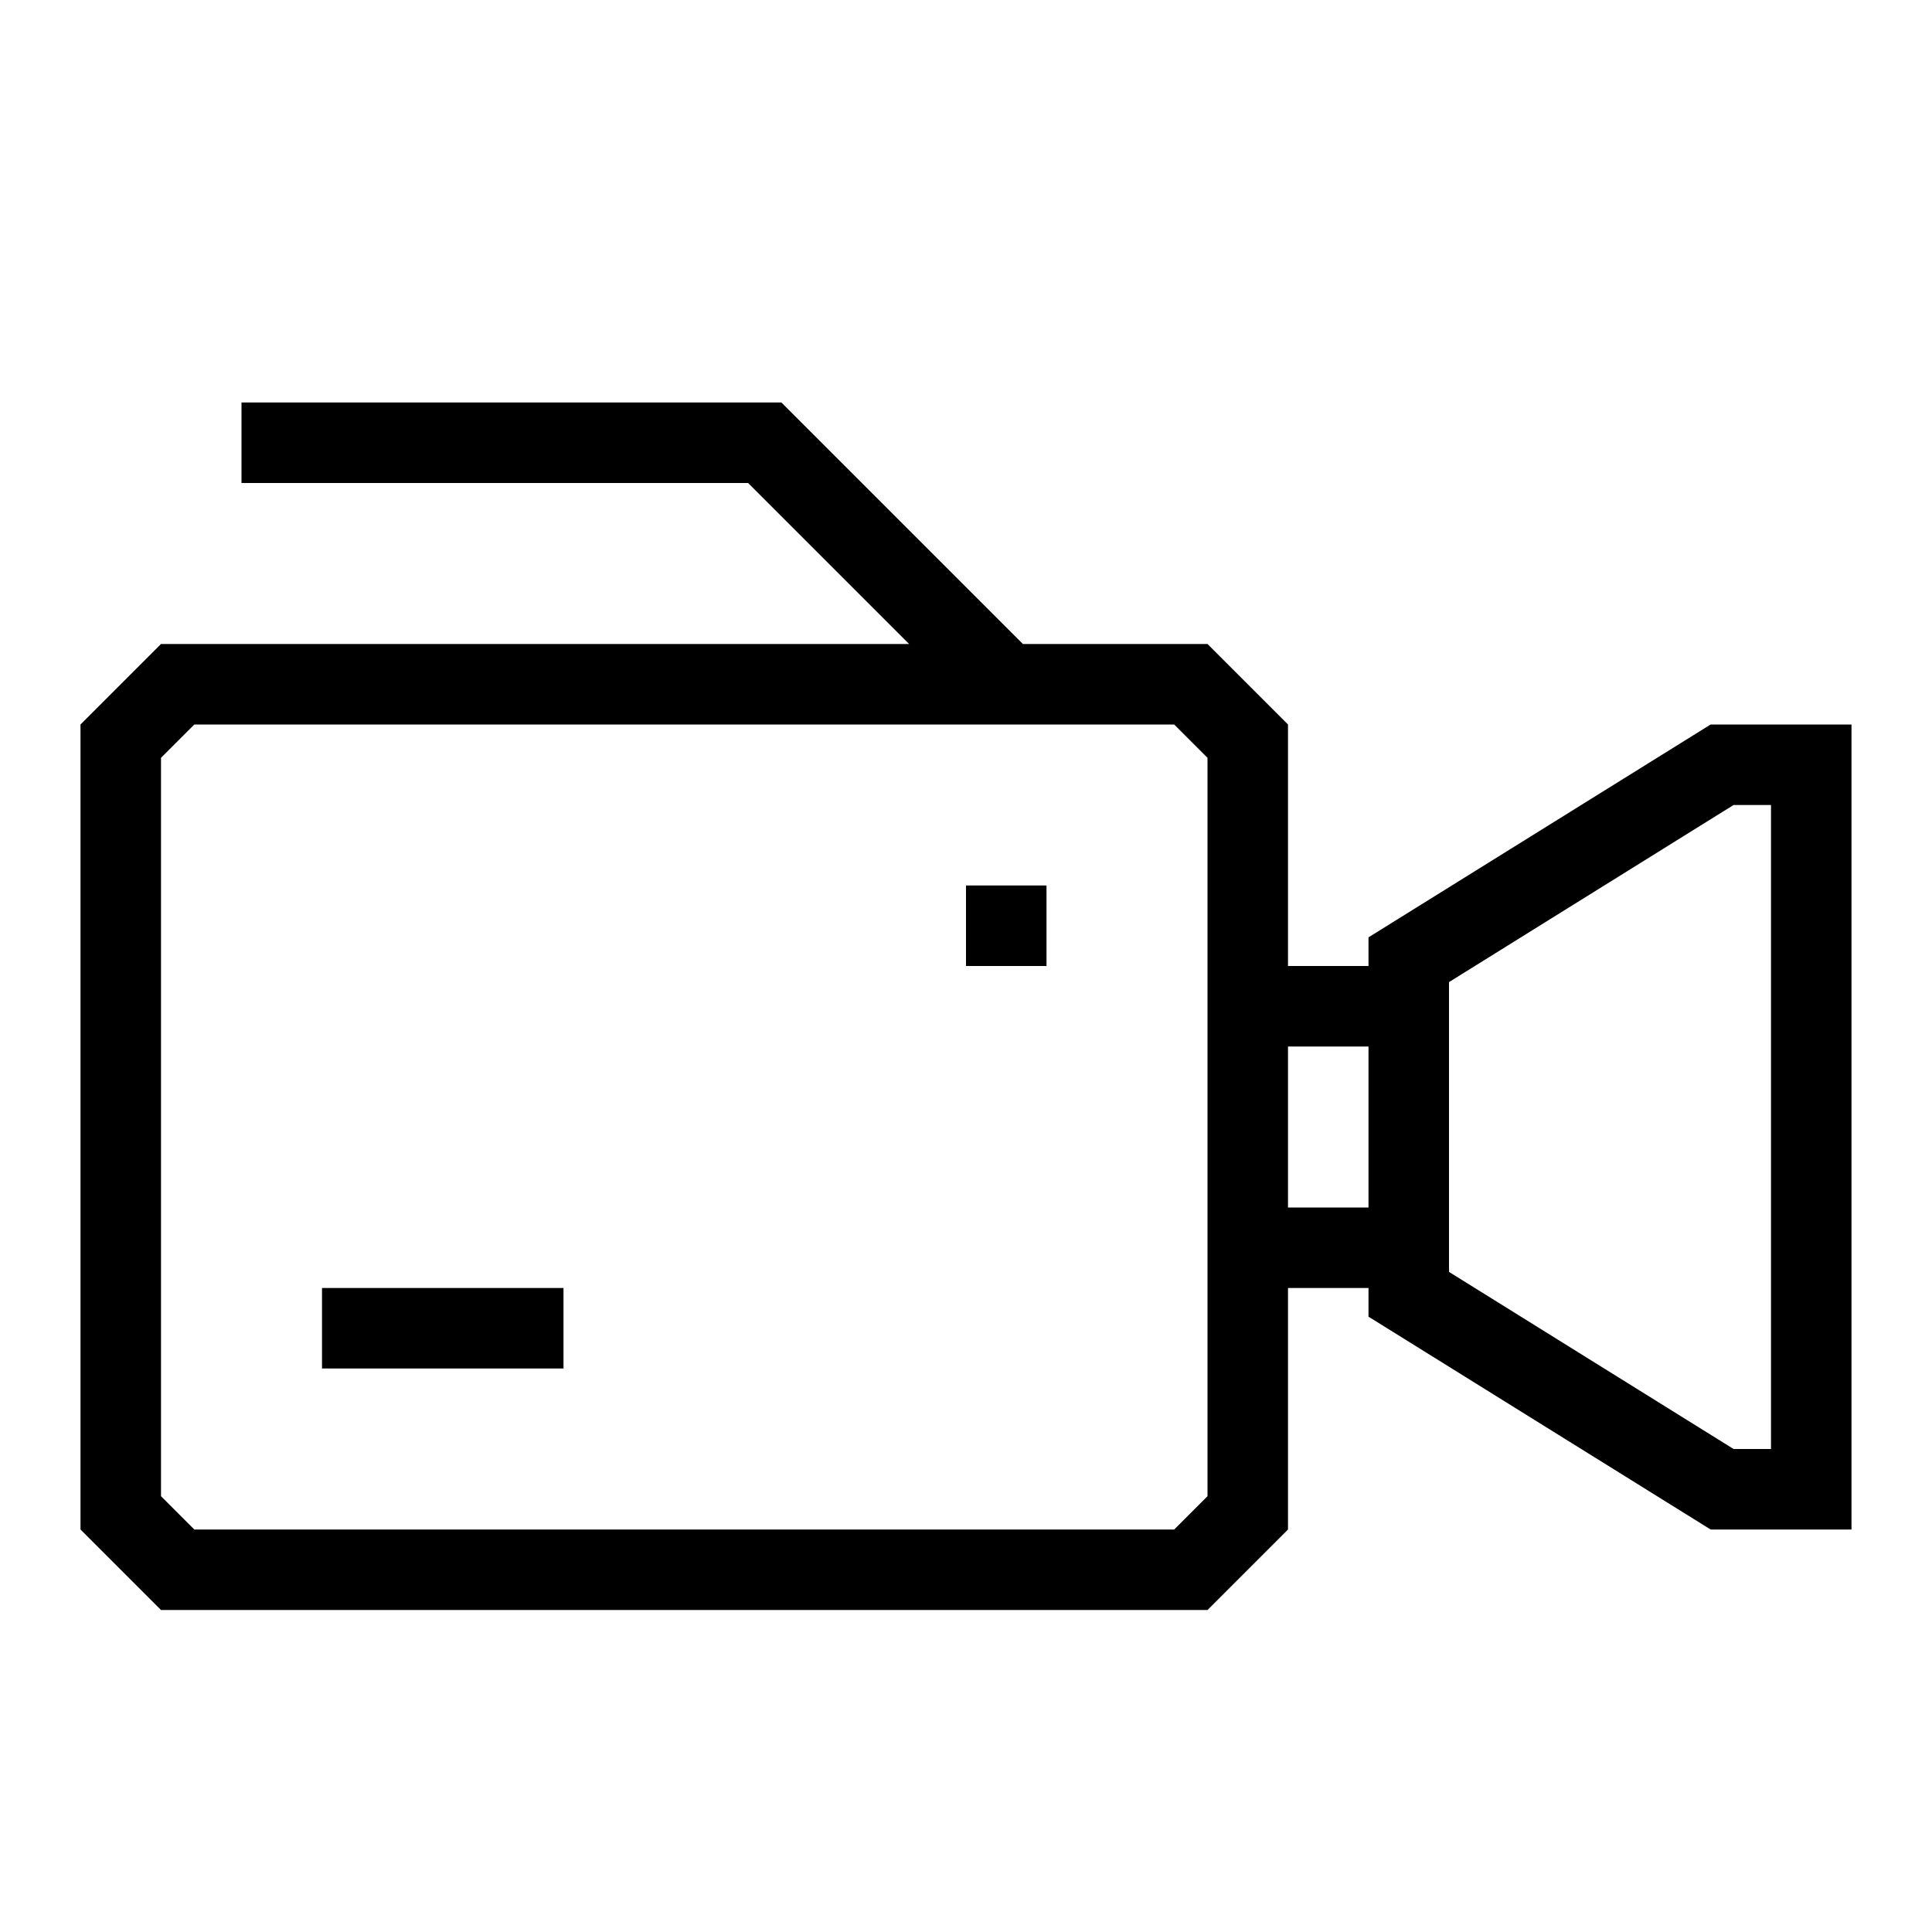
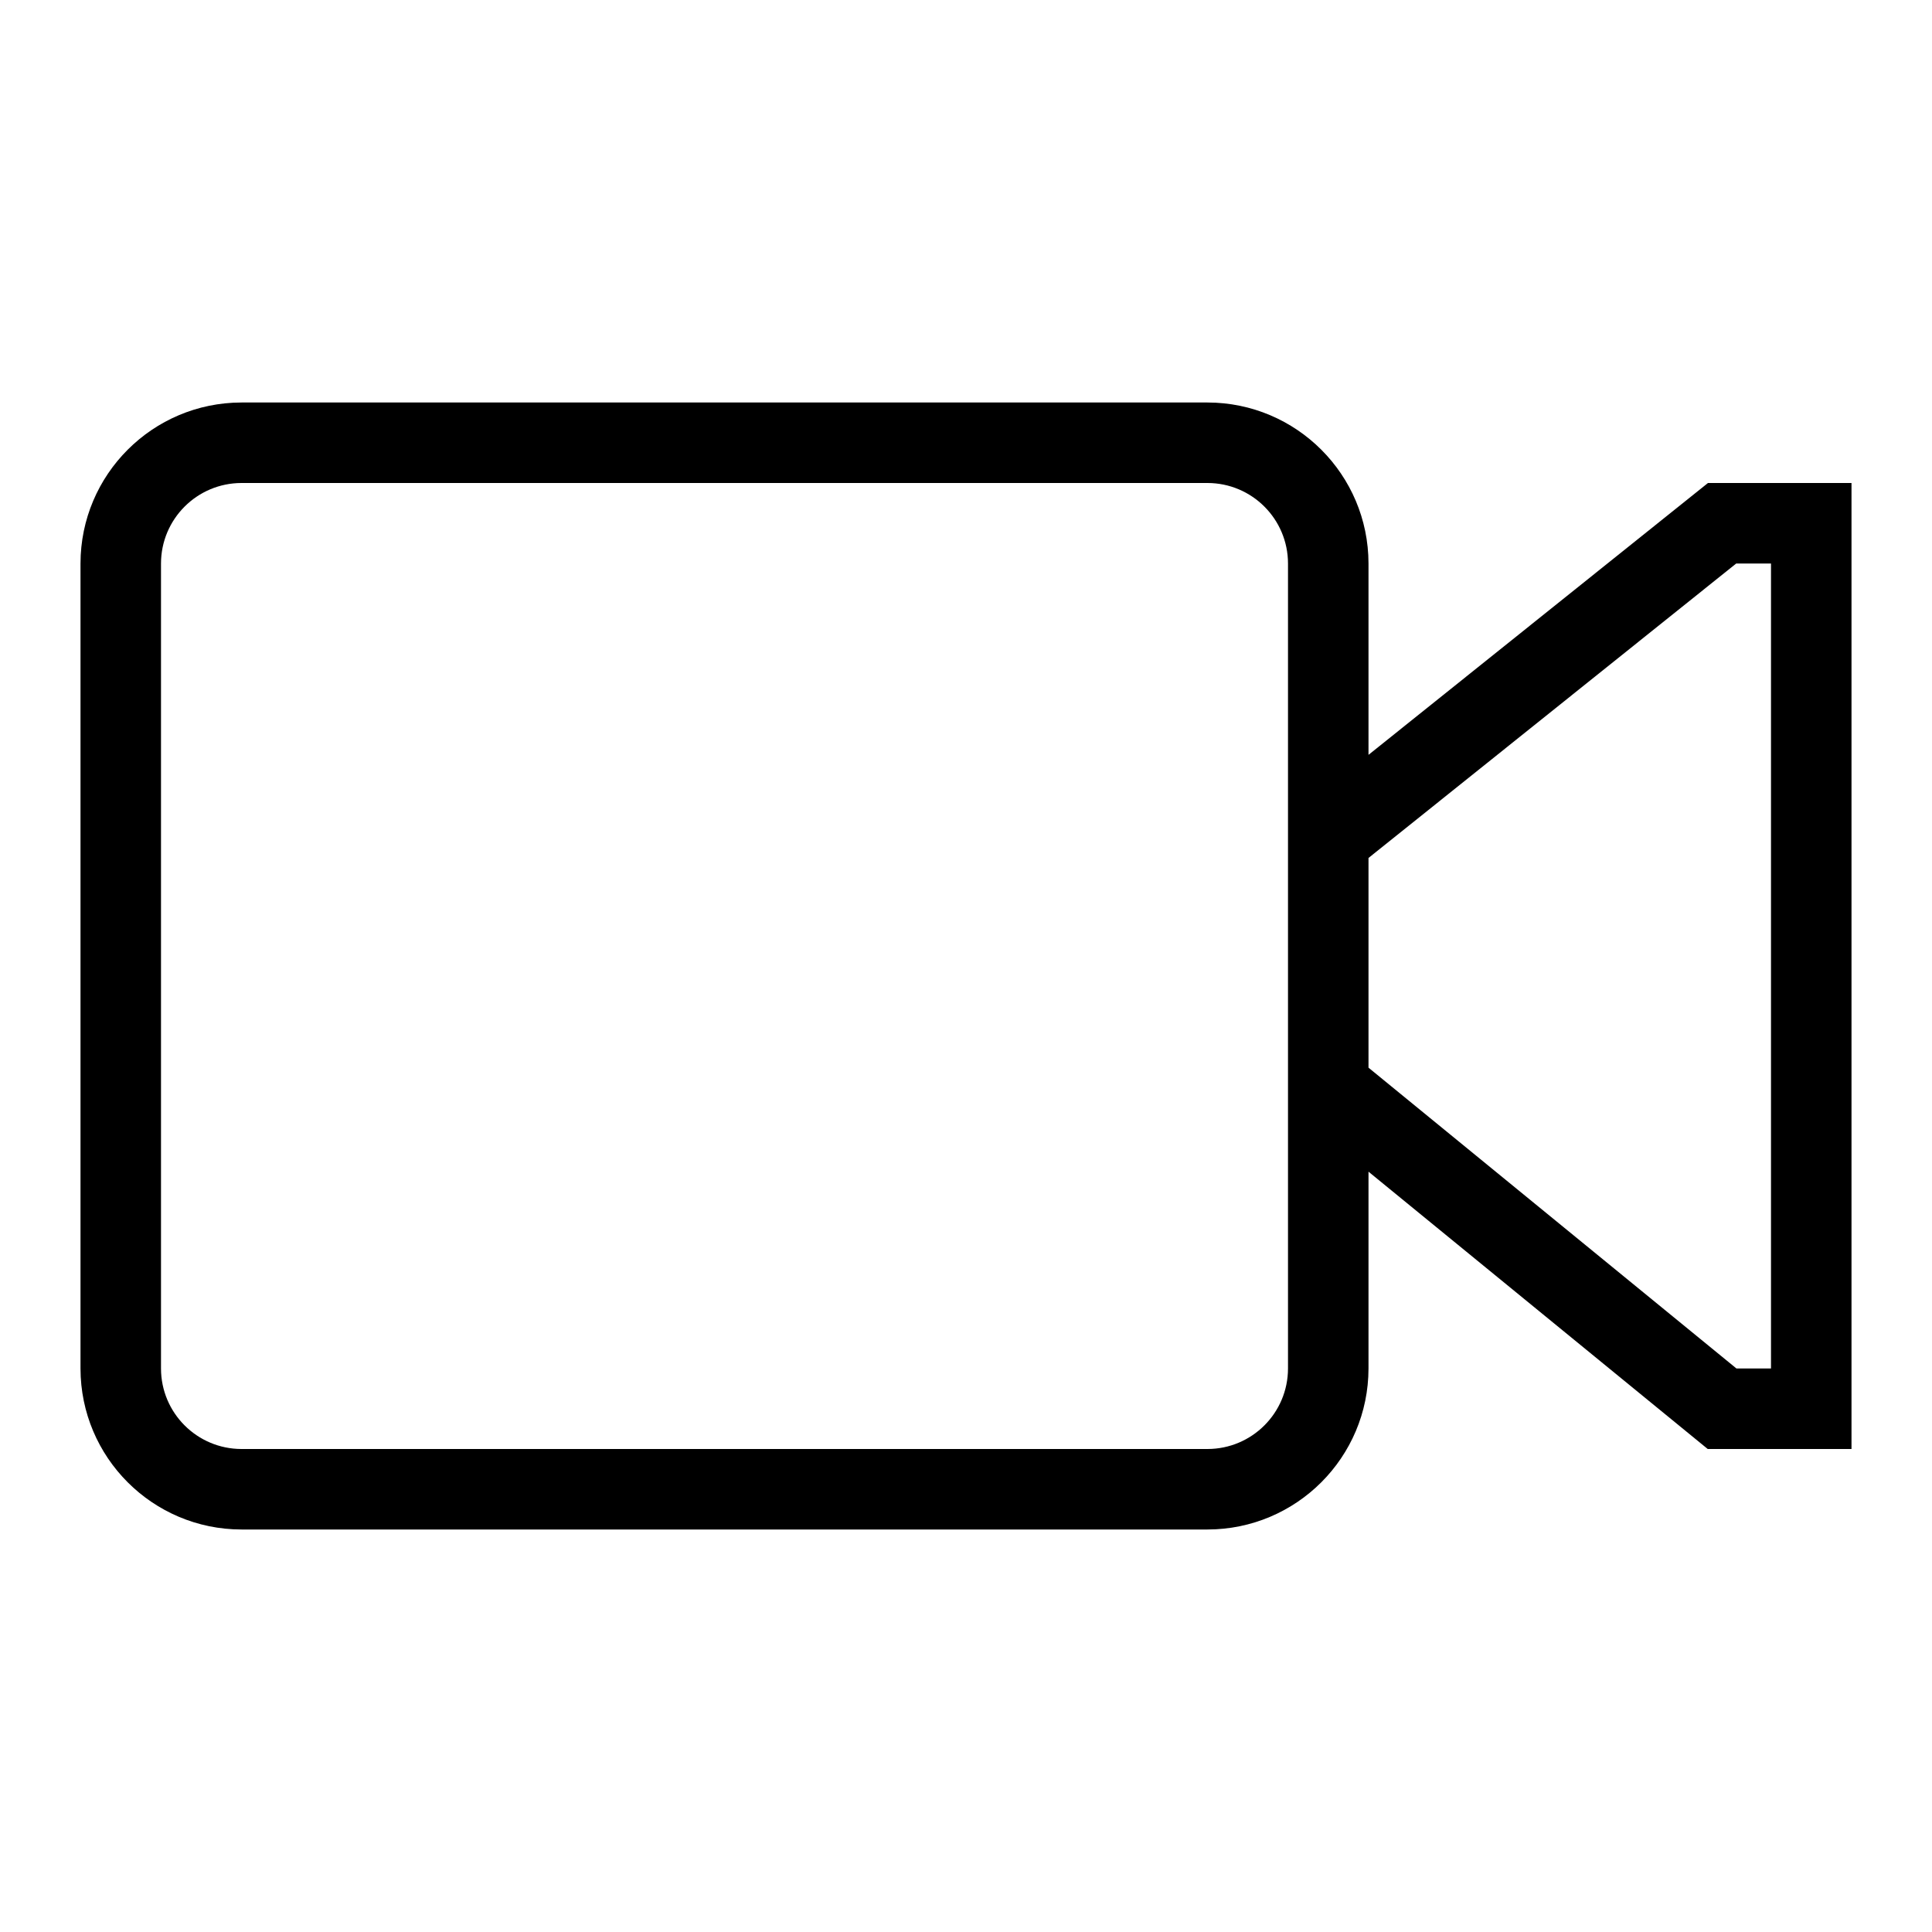
- <svg xmlns="http://www.w3.org/2000/svg" viewBox="0 0 24 24">
-   <path d="M17 11.644V12h-1V9l-1-1h-2.293l-3-3H3v1h6.293l2 2H2L1 9v10l1 1h13l1-1v-3h1v.356L21.25 19H23V9h-1.75zm-2 6.942l-.414.414H2.414L2 18.586V9.414L2.414 9h12.172l.414.414zM17 15h-1v-2h1zm5-5v8h-.465L18 15.8v-3.6l3.535-2.2zM4 16h3v1H4zm8-5h1v1h-1z" />
+ <svg xmlns="http://www.w3.org/2000/svg" id="icons" viewBox="0 0 24 24">
+   <path d="M21.217 6L17 9.377V7a2.002 2.002 0 0 0-2-2H3a2.002 2.002 0 0 0-2 2v10a2.002 2.002 0 0 0 2 2h12a2.002 2.002 0 0 0 2-2v-2.445L21.214 18H23V6zM16 17a1.001 1.001 0 0 1-1 1H3a1.001 1.001 0 0 1-1-1V7a1.001 1.001 0 0 1 1-1h12a1.001 1.001 0 0 1 1 1zm6 0h-.429L17 13.263v-2.605L21.568 7H22z" />
  <path fill="none" d="M0 0h24v24H0z" />
</svg>
